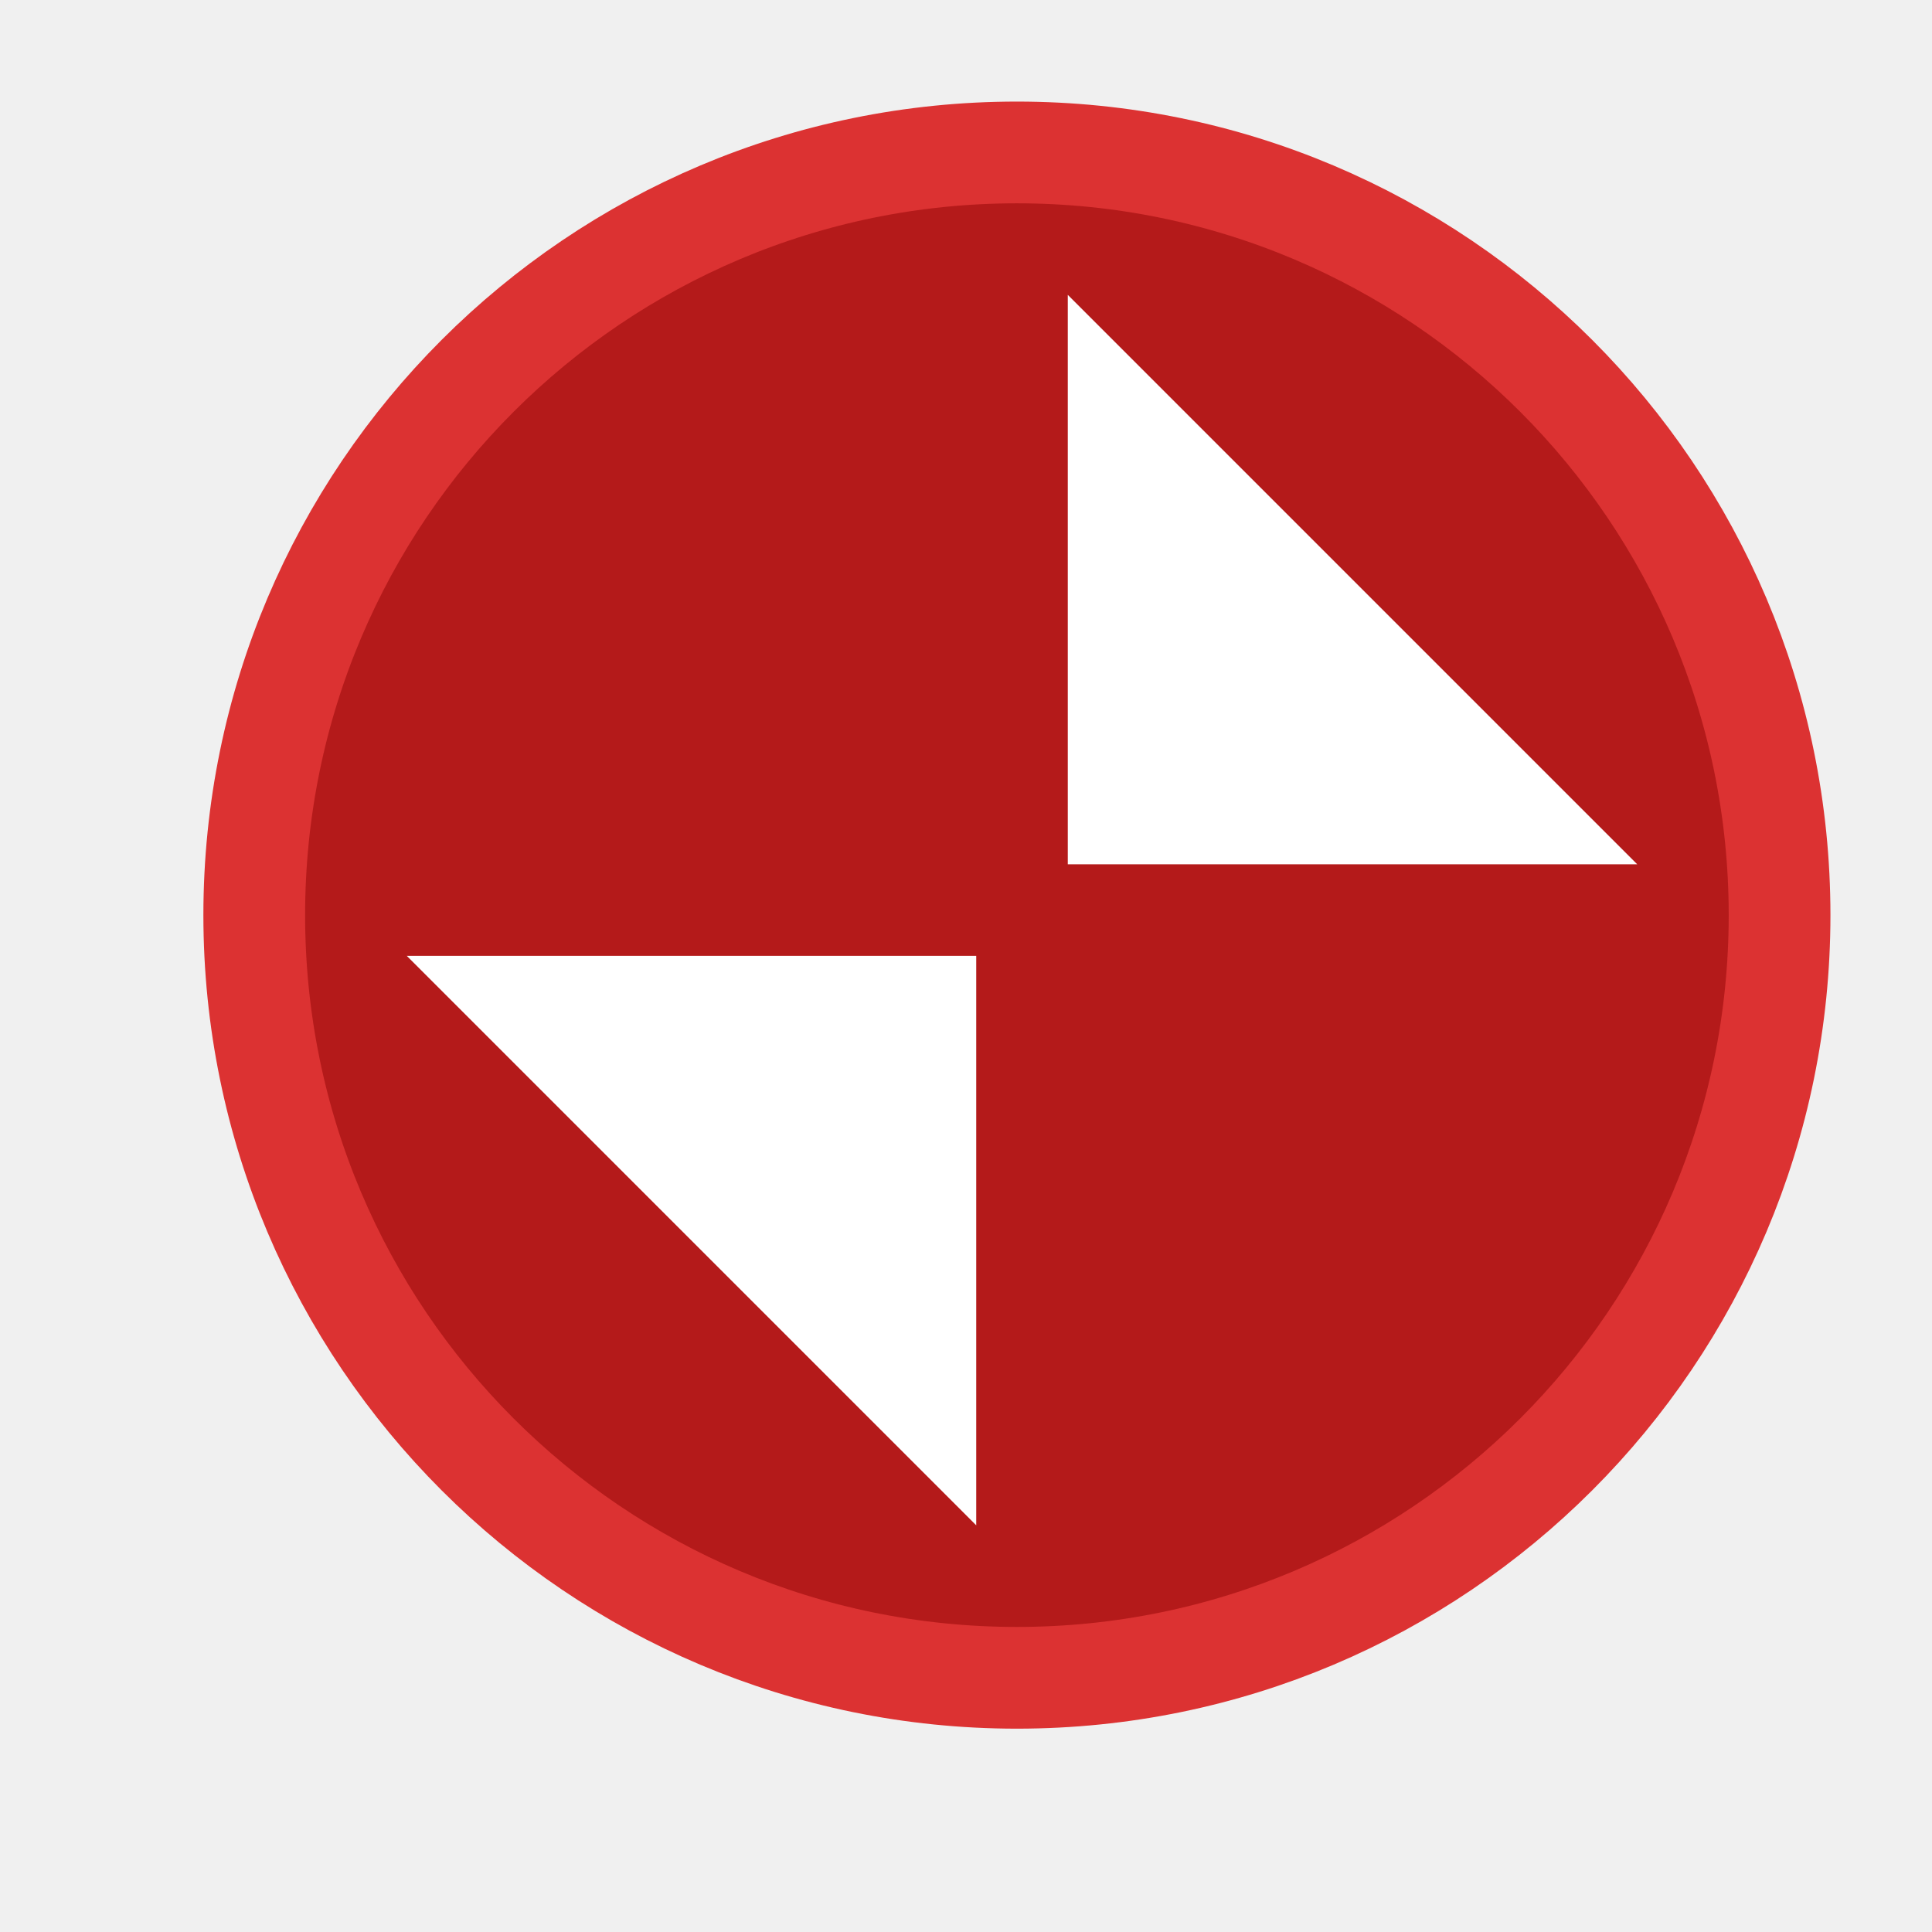
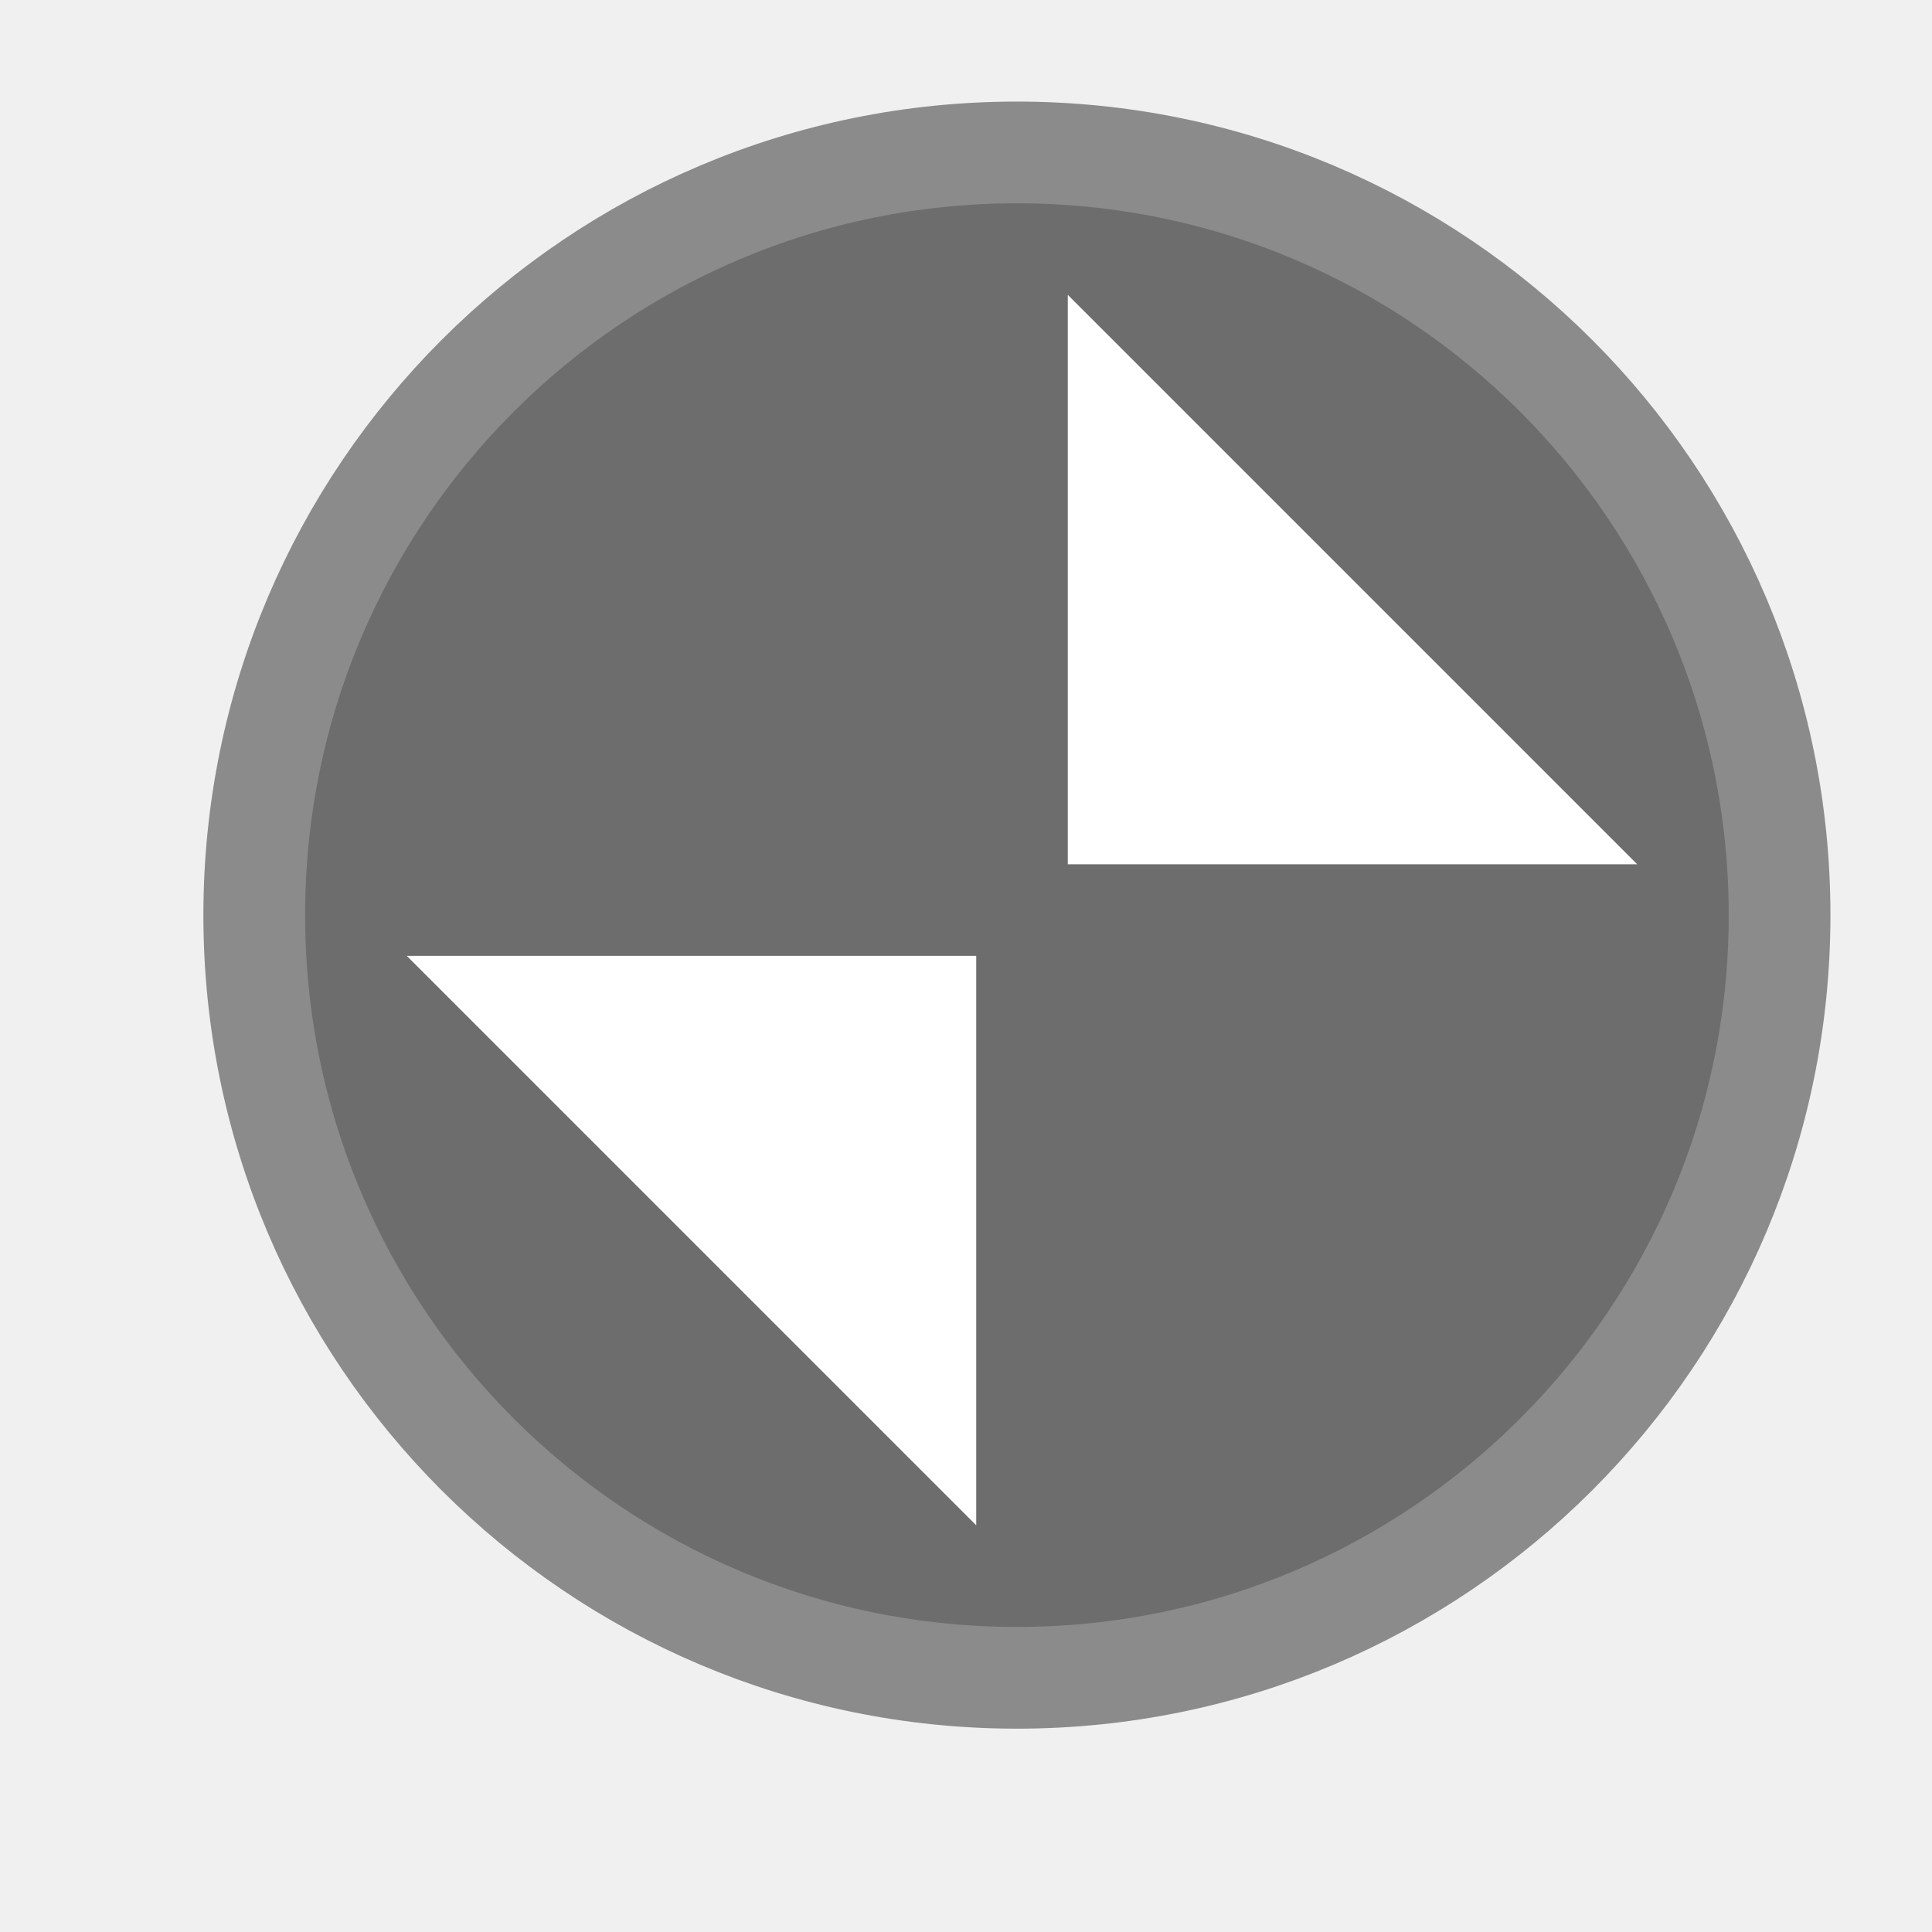
- <svg xmlns="http://www.w3.org/2000/svg" id="svg8" version="1.1" viewBox="0 0 5.027 5.027" height="19" width="19">
+ <svg xmlns="http://www.w3.org/2000/svg" width="19" height="19" viewBox="0 0 5.027 5.027" version="1.1" id="svg8">
  <defs id="defs2" />
-   <g transform="matrix(0.8021109,0,0,0.8021264,0.5235831,-233.728)" id="layer1">
-     <circle r="2.474" cy="294.354" cx="2.646" id="path815" style="opacity:1;fill:#b41a1a;fill-opacity:1;stroke:#dc3232;stroke-width:0.33;stroke-linecap:round;stroke-linejoin:miter;stroke-miterlimit:4;stroke-dasharray:none;stroke-opacity:1;paint-order:markers fill stroke" />
-     <g id="g874" transform="matrix(0.7500006,0,0,0.7500006,-0.9689652,67.44222)">
-       <path style="opacity:1;fill:#ffffff;fill-opacity:1;stroke:none;stroke-width:0.386;stroke-linecap:round;stroke-linejoin:miter;stroke-miterlimit:4;stroke-dasharray:none;stroke-opacity:1;paint-order:markers fill stroke" d="M 7.503,302.329 H 5.04 v -2.463 z" id="rect1044-3" />
-       <path style="opacity:1;fill:#ffffff;fill-opacity:1;stroke:none;stroke-width:0.386;stroke-linecap:round;stroke-linejoin:miter;stroke-miterlimit:4;stroke-dasharray:none;stroke-opacity:1;paint-order:markers fill stroke" d="m 2.181,302.725 h 2.463 v 2.463 z" id="rect1044-7-6" />
+   <g id="layer1" transform="matrix(0.8021109,0,0,0.8021264,0.5235831,-233.728)">
+     <circle style="opacity:1;fill:#6d6d6d;fill-opacity:1;stroke:#8b8b8b;stroke-width:0.33;stroke-linecap:round;stroke-linejoin:miter;stroke-miterlimit:4;stroke-dasharray:none;stroke-opacity:1;paint-order:markers fill stroke" id="path815" cx="2.646" cy="294.354" r="2.474" />
+     <g transform="matrix(0.7500006,0,0,0.7500006,-0.9689652,67.44222)" id="g874">
+       <path id="rect1044-3" d="M 7.503,302.329 H 5.04 v -2.463 z" style="opacity:1;fill:#ffffff;fill-opacity:1;stroke:none;stroke-width:0.386;stroke-linecap:round;stroke-linejoin:miter;stroke-miterlimit:4;stroke-dasharray:none;stroke-opacity:1;paint-order:markers fill stroke" />
+       <path id="rect1044-7-6" d="m 2.181,302.725 h 2.463 v 2.463 z" style="opacity:1;fill:#ffffff;fill-opacity:1;stroke:none;stroke-width:0.386;stroke-linecap:round;stroke-linejoin:miter;stroke-miterlimit:4;stroke-dasharray:none;stroke-opacity:1;paint-order:markers fill stroke" />
    </g>
  </g>
</svg>
